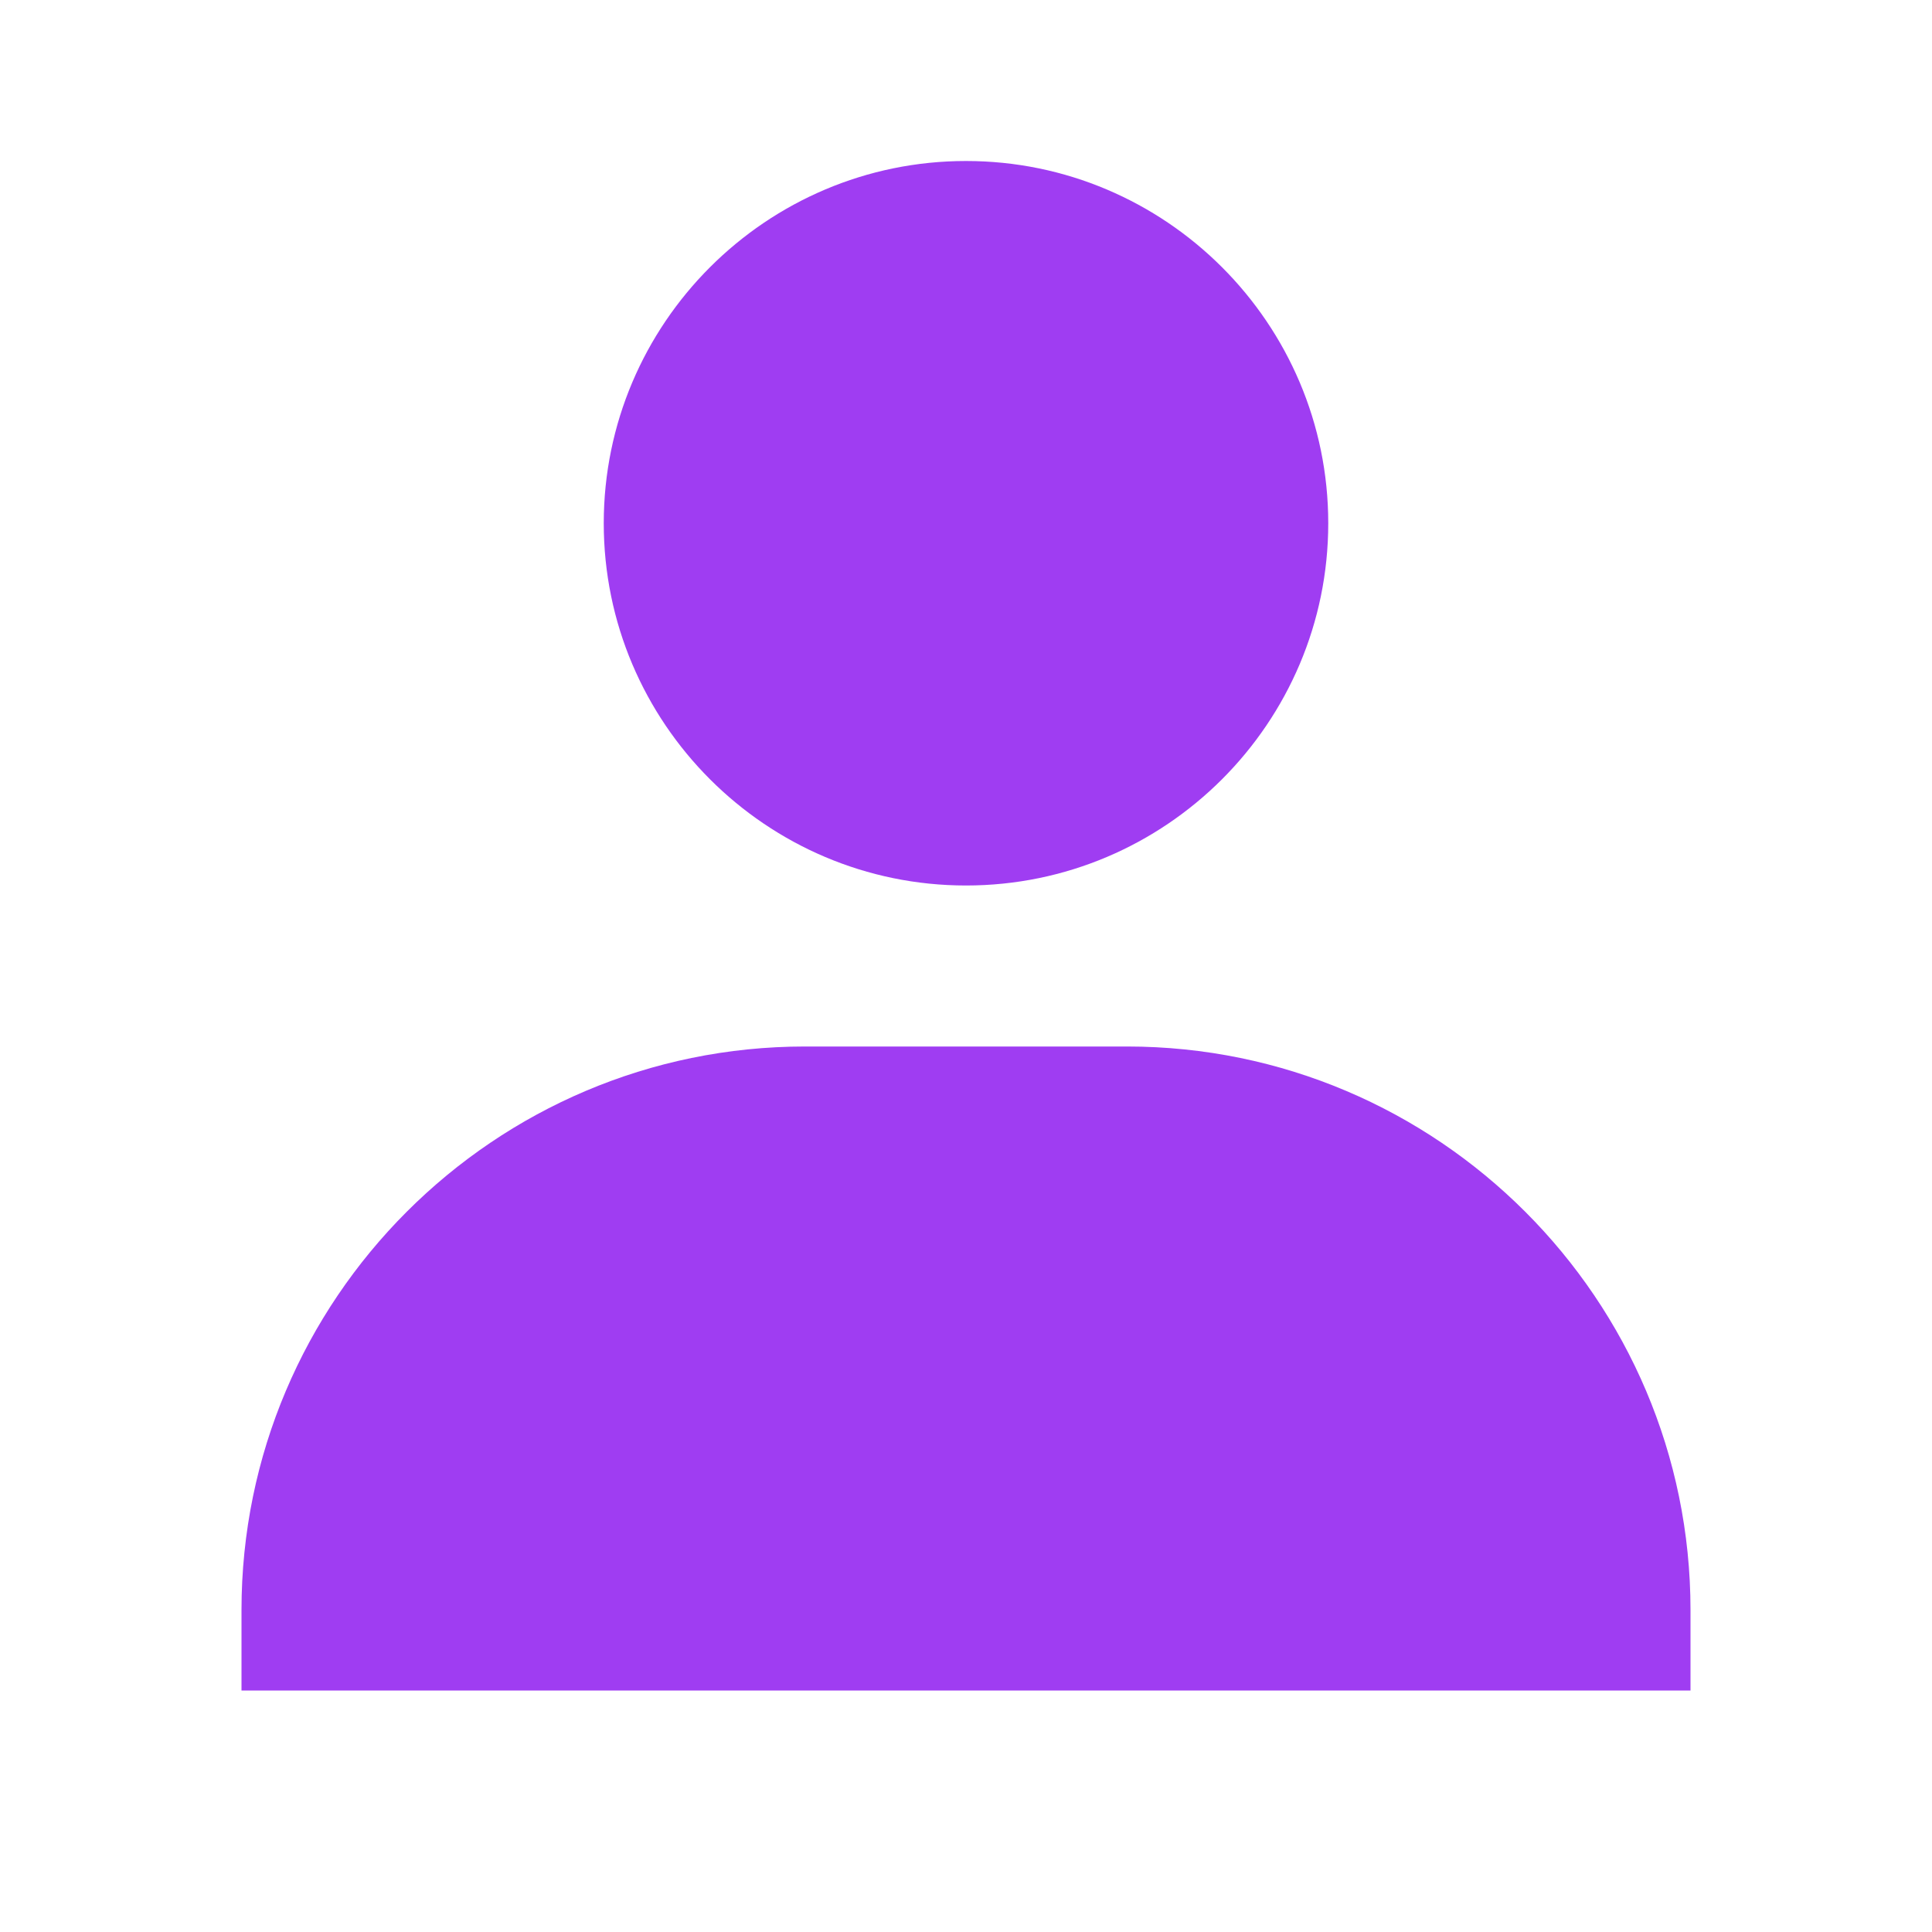
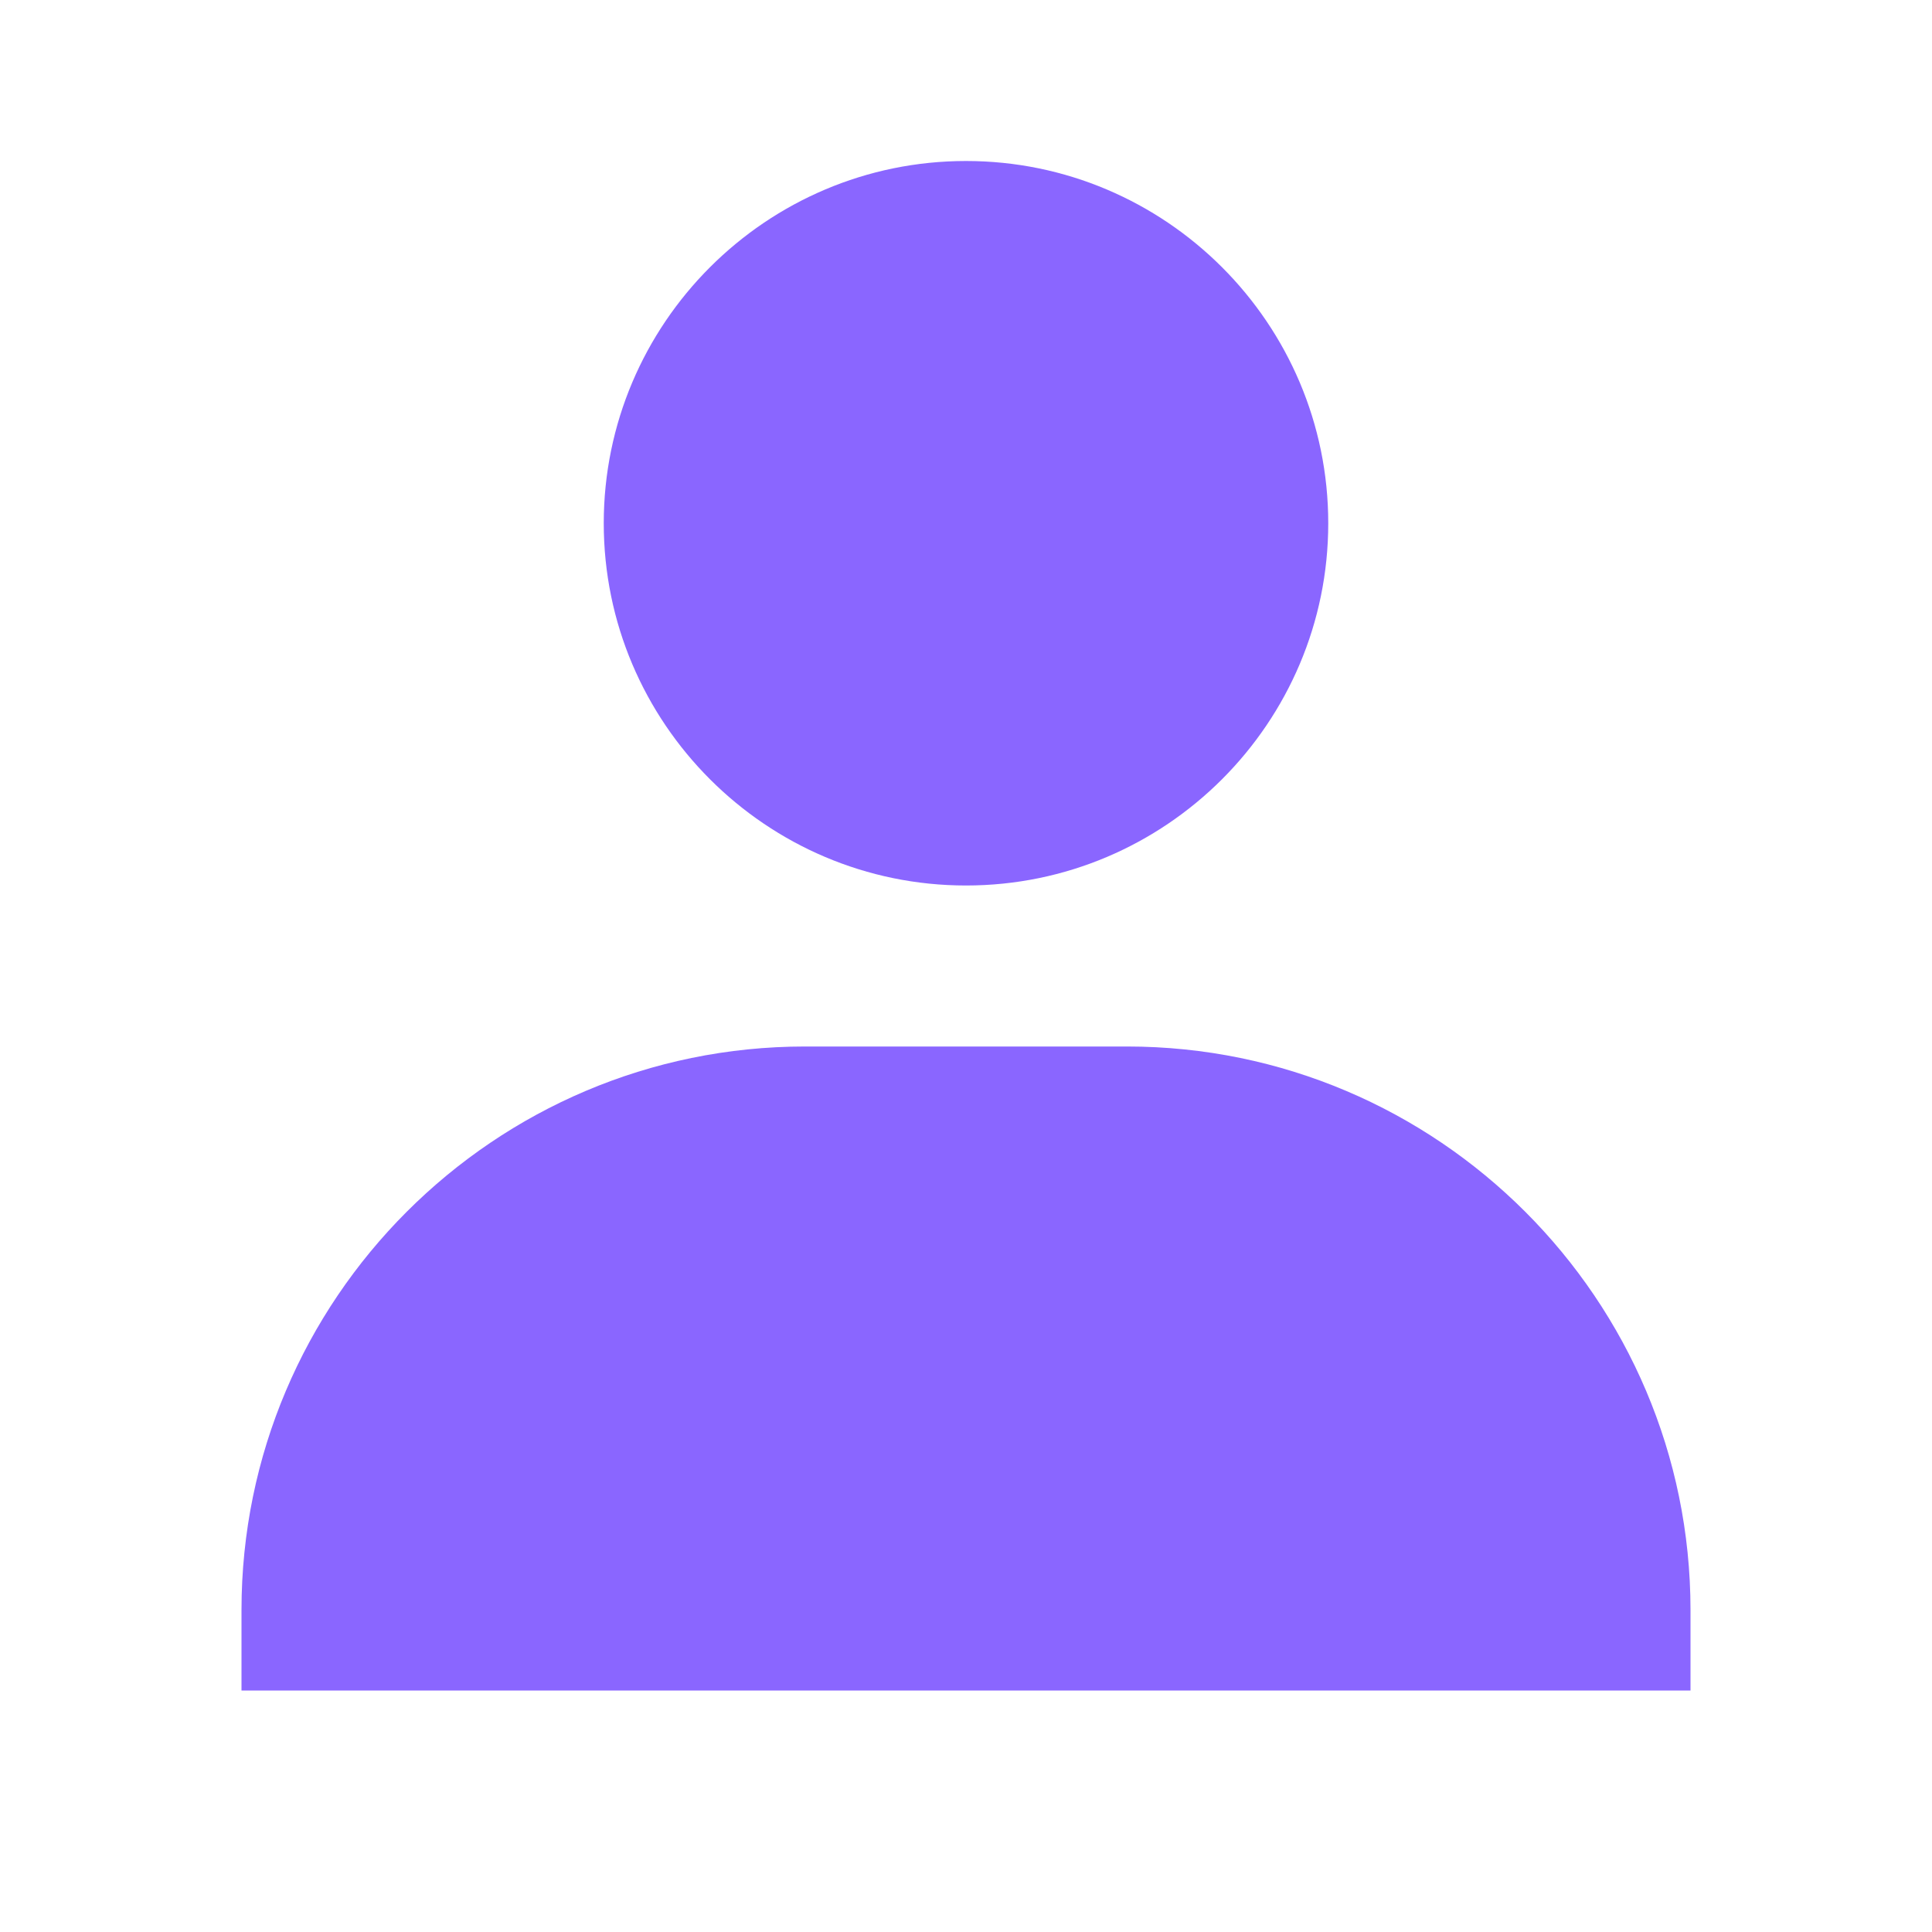
<svg xmlns="http://www.w3.org/2000/svg" width="24" height="24" viewBox="0 0 24 24" fill="none">
-   <path d="M7.5 6.5C7.5 8.981 9.519 11 12 11C14.481 11 16.5 8.981 16.5 6.5C16.5 4.019 14.481 2 12 2C9.519 2 7.5 4.019 7.5 6.5ZM20 21H21V20C21 16.141 17.859 13 14 13H10C6.14 13 3 16.141 3 20V21H20Z" fill="#9F3DF2" />
+   <path d="M7.5 6.5C7.5 8.981 9.519 11 12 11C14.481 11 16.5 8.981 16.5 6.5C16.5 4.019 14.481 2 12 2C9.519 2 7.5 4.019 7.5 6.5ZM20 21H21V20C21 16.141 17.859 13 14 13H10C6.14 13 3 16.141 3 20V21H20Z" fill="#8A66FF" />
</svg>
